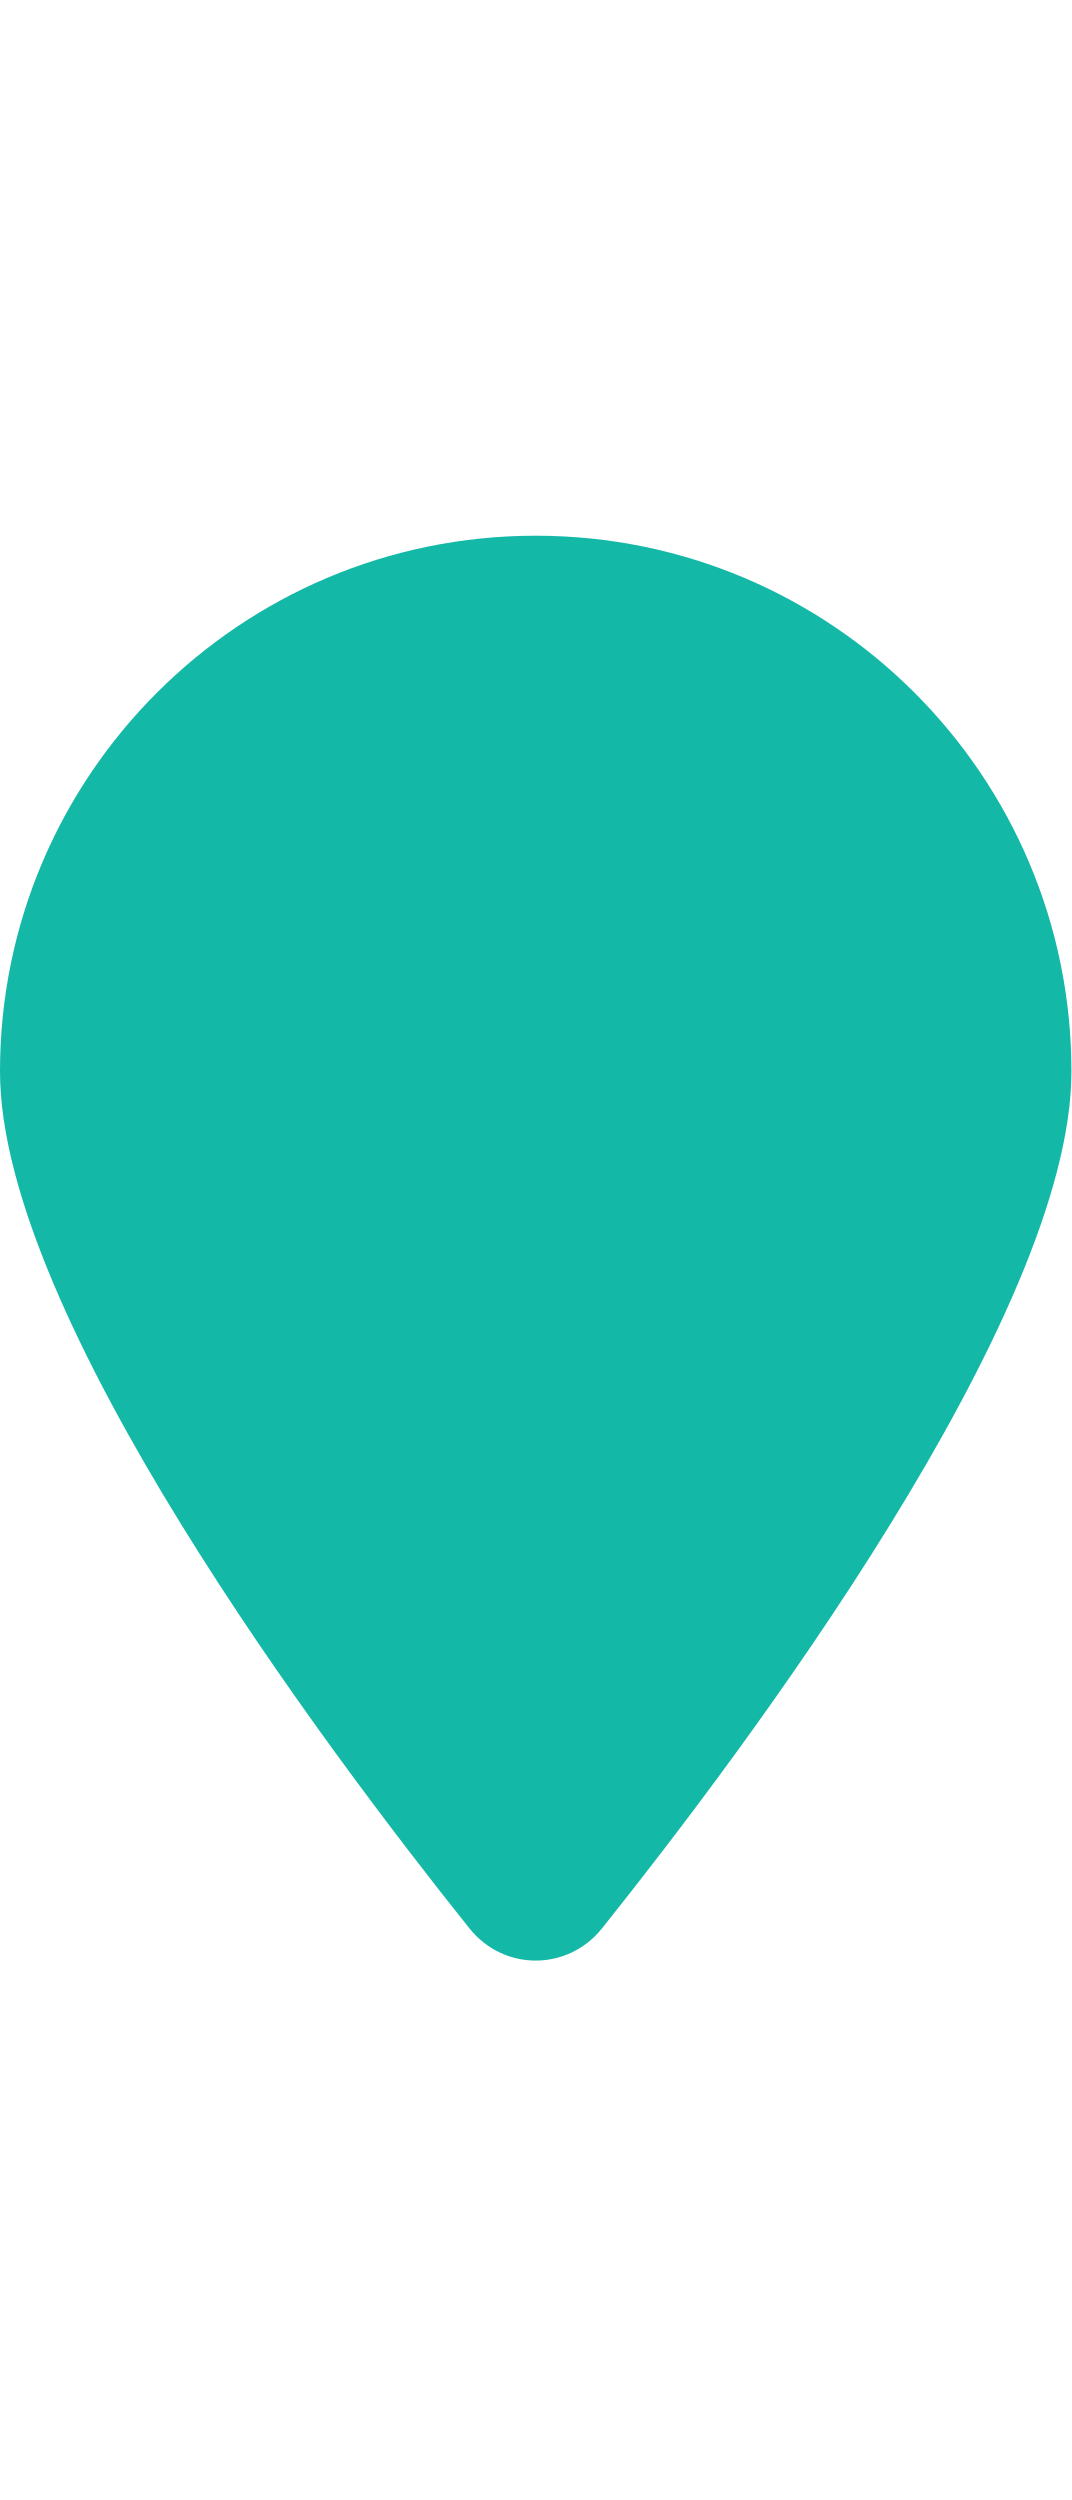
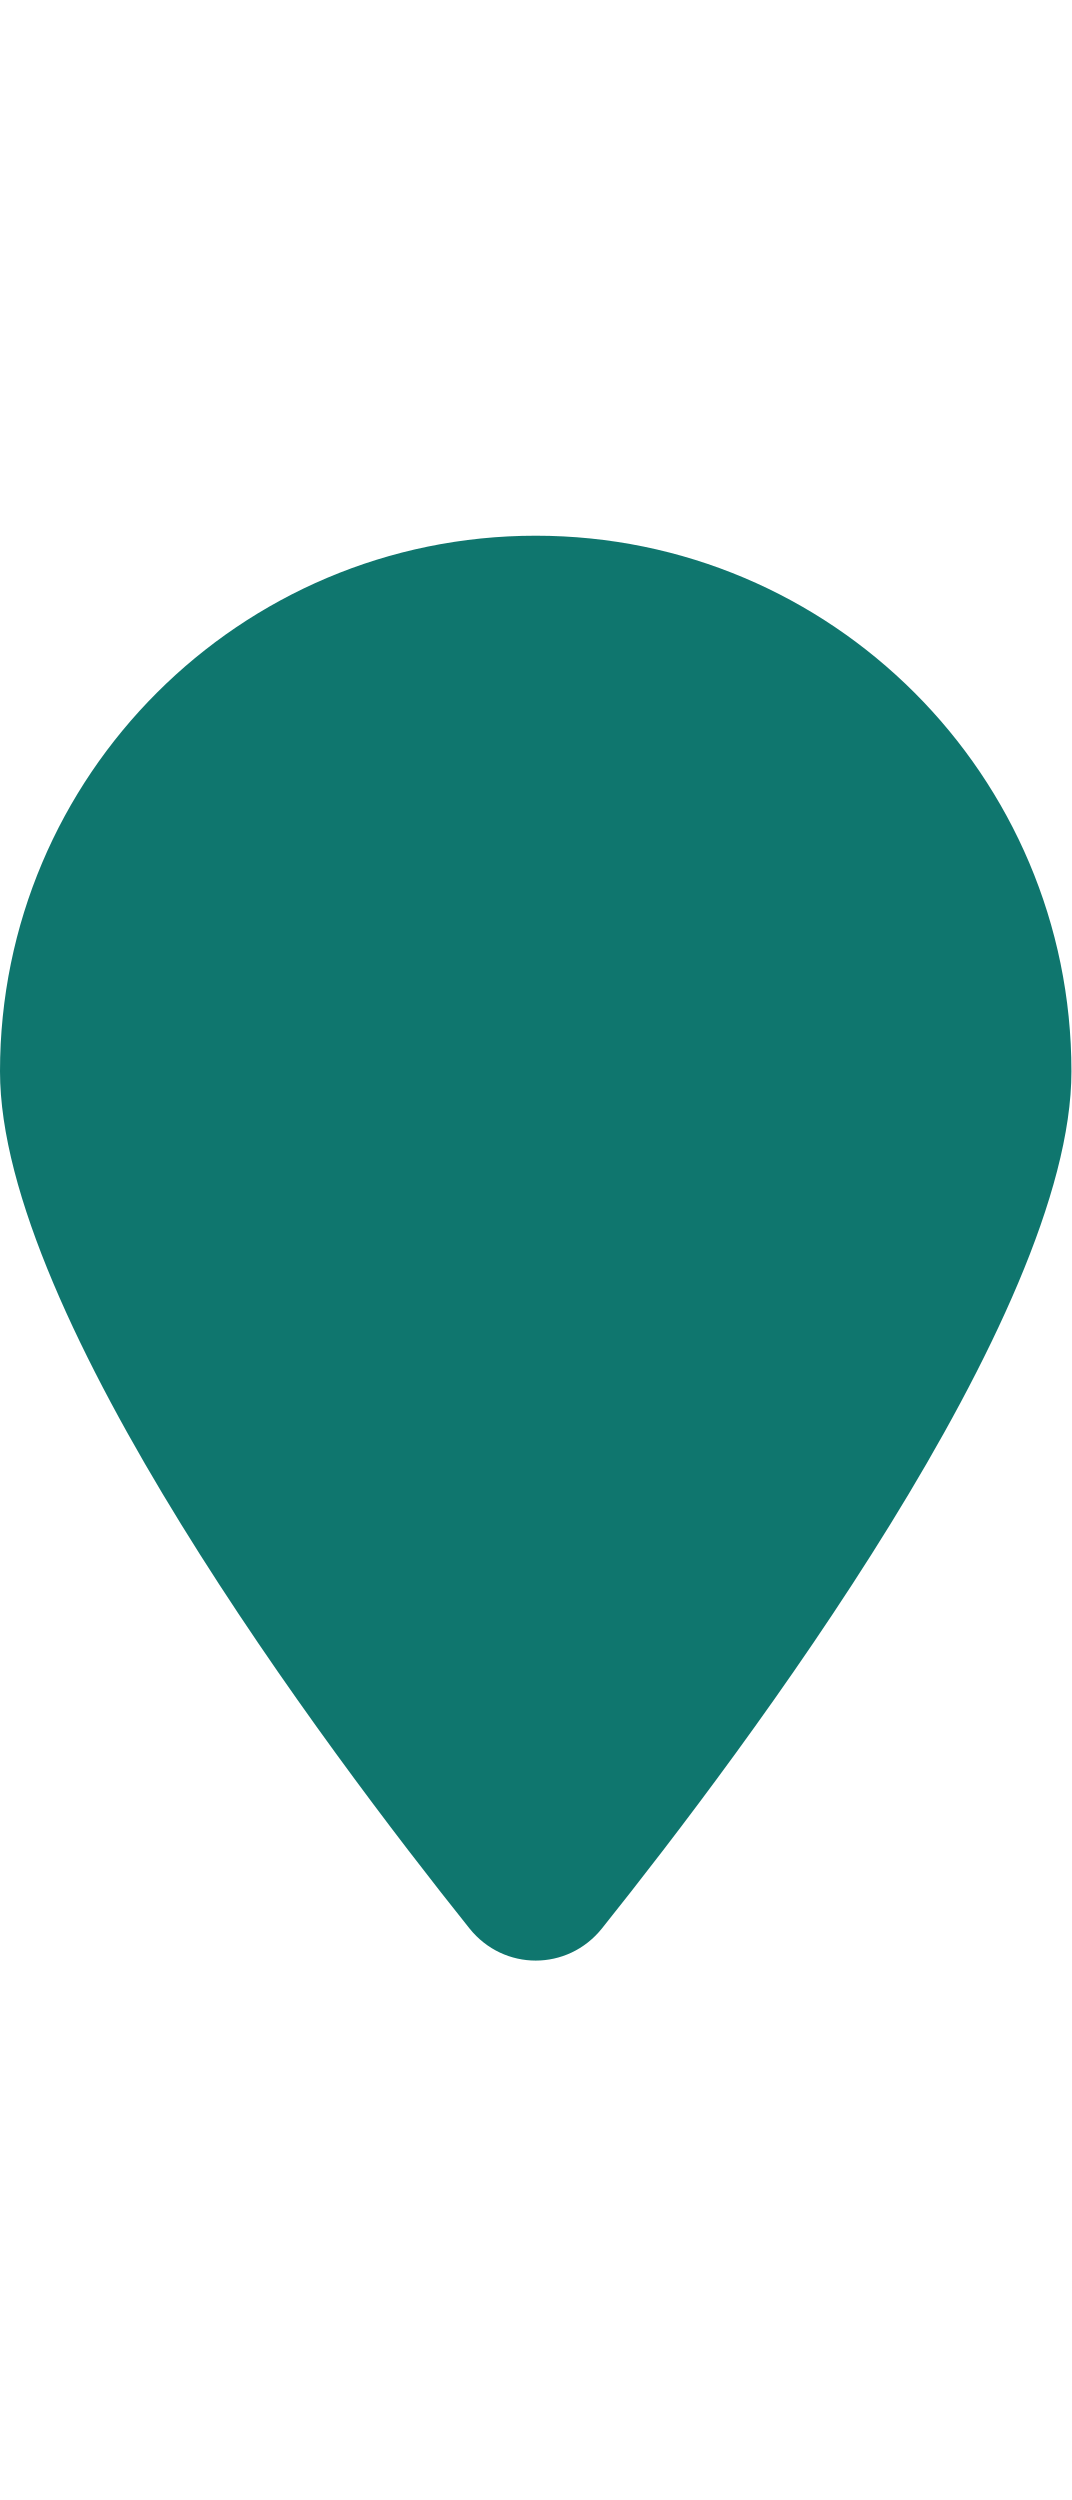
- <svg xmlns="http://www.w3.org/2000/svg" viewBox="0 0 384 512" fill="#14b8a6" width="30" height="70">
+ <svg xmlns="http://www.w3.org/2000/svg" viewBox="0 0 384 512" fill="#0f766e" width="30" height="70">
  <path d="M384 192c0 87.4-117 243-168.3 307.2c-12.3 15.3-35.1 15.3-47.4 0C117 435 0 279.4 0 192C0 86 86 0 192 0S384 86 384 192z" />
</svg>
